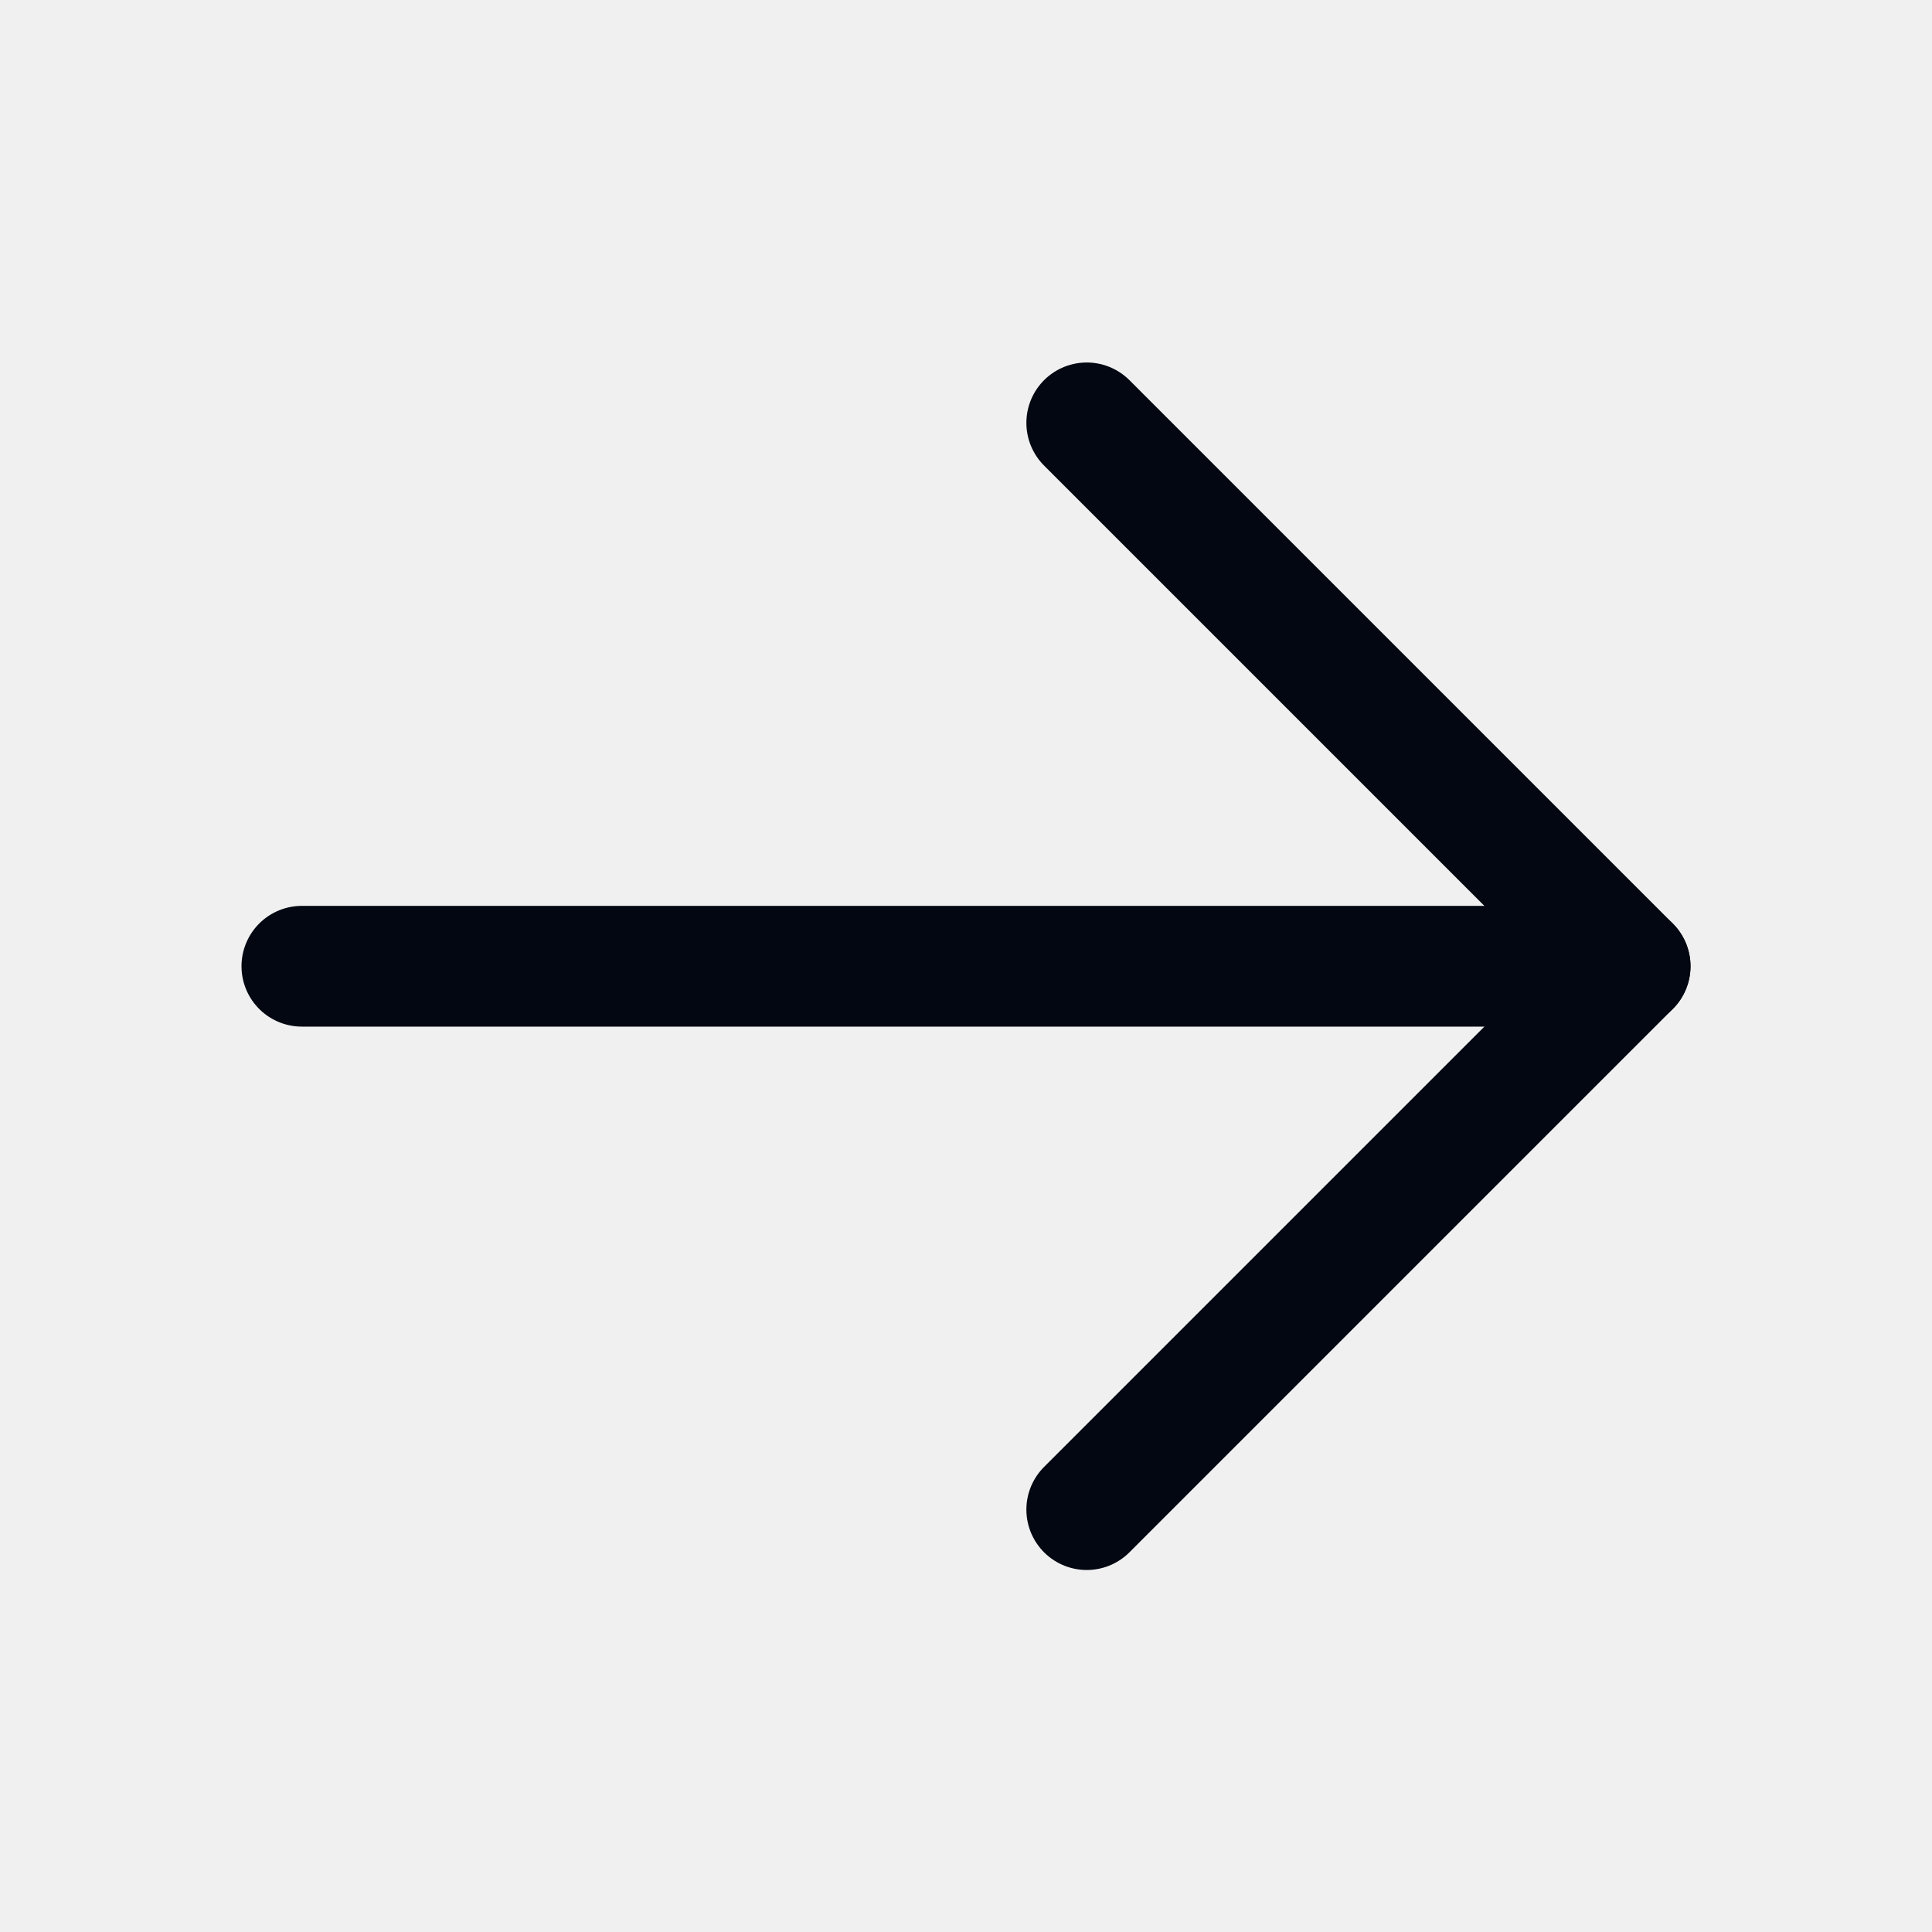
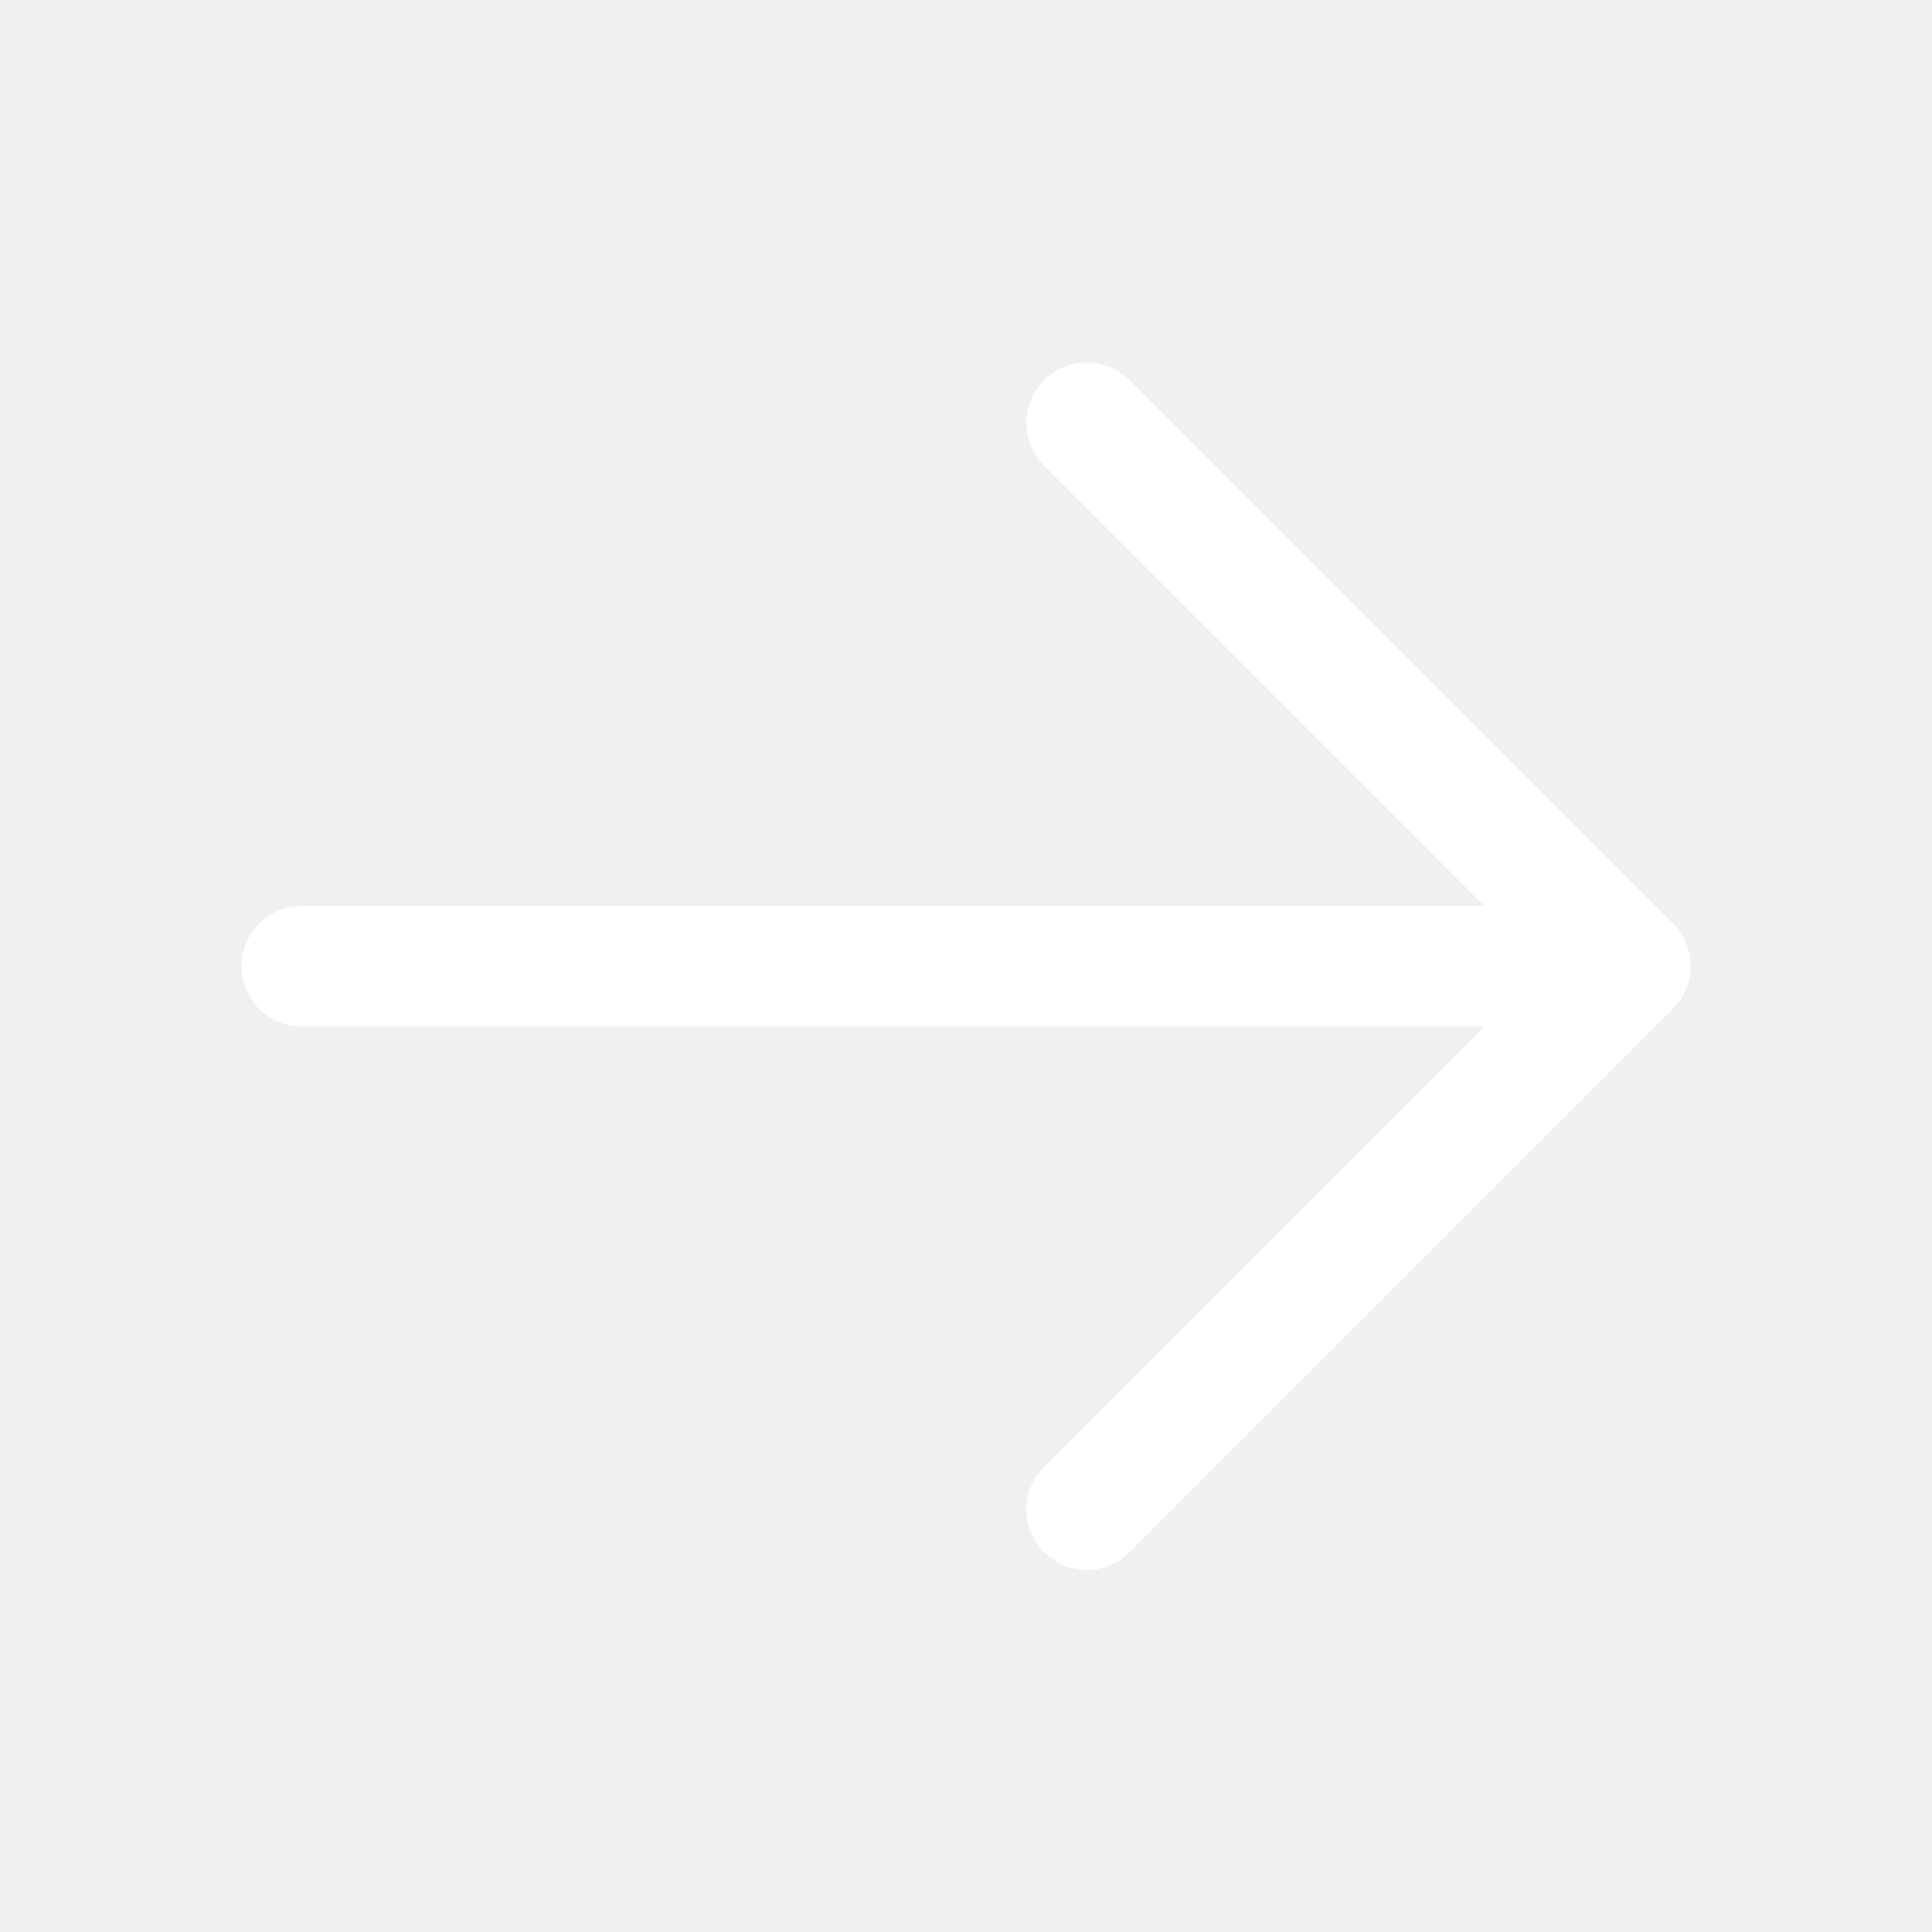
<svg xmlns="http://www.w3.org/2000/svg" width="24" height="24" viewBox="0 0 24 24" fill="none">
-   <path d="M3.75 12.003H20.25" stroke="#030712" stroke-width="1.5" stroke-linecap="round" stroke-linejoin="round" />
-   <path d="M13.5 5.253L20.25 12.003L13.5 18.753" stroke="#030712" stroke-width="1.5" stroke-linecap="round" stroke-linejoin="round" />
+   <path d="M3.75 12.003H20.25" stroke="#fff" stroke-width="1.5" stroke-linecap="round" stroke-linejoin="round" />
+   <path d="M13.5 5.253L20.25 12.003L13.5 18.753" stroke="#fff" stroke-width="1.5" stroke-linecap="round" stroke-linejoin="round" />
</svg>
